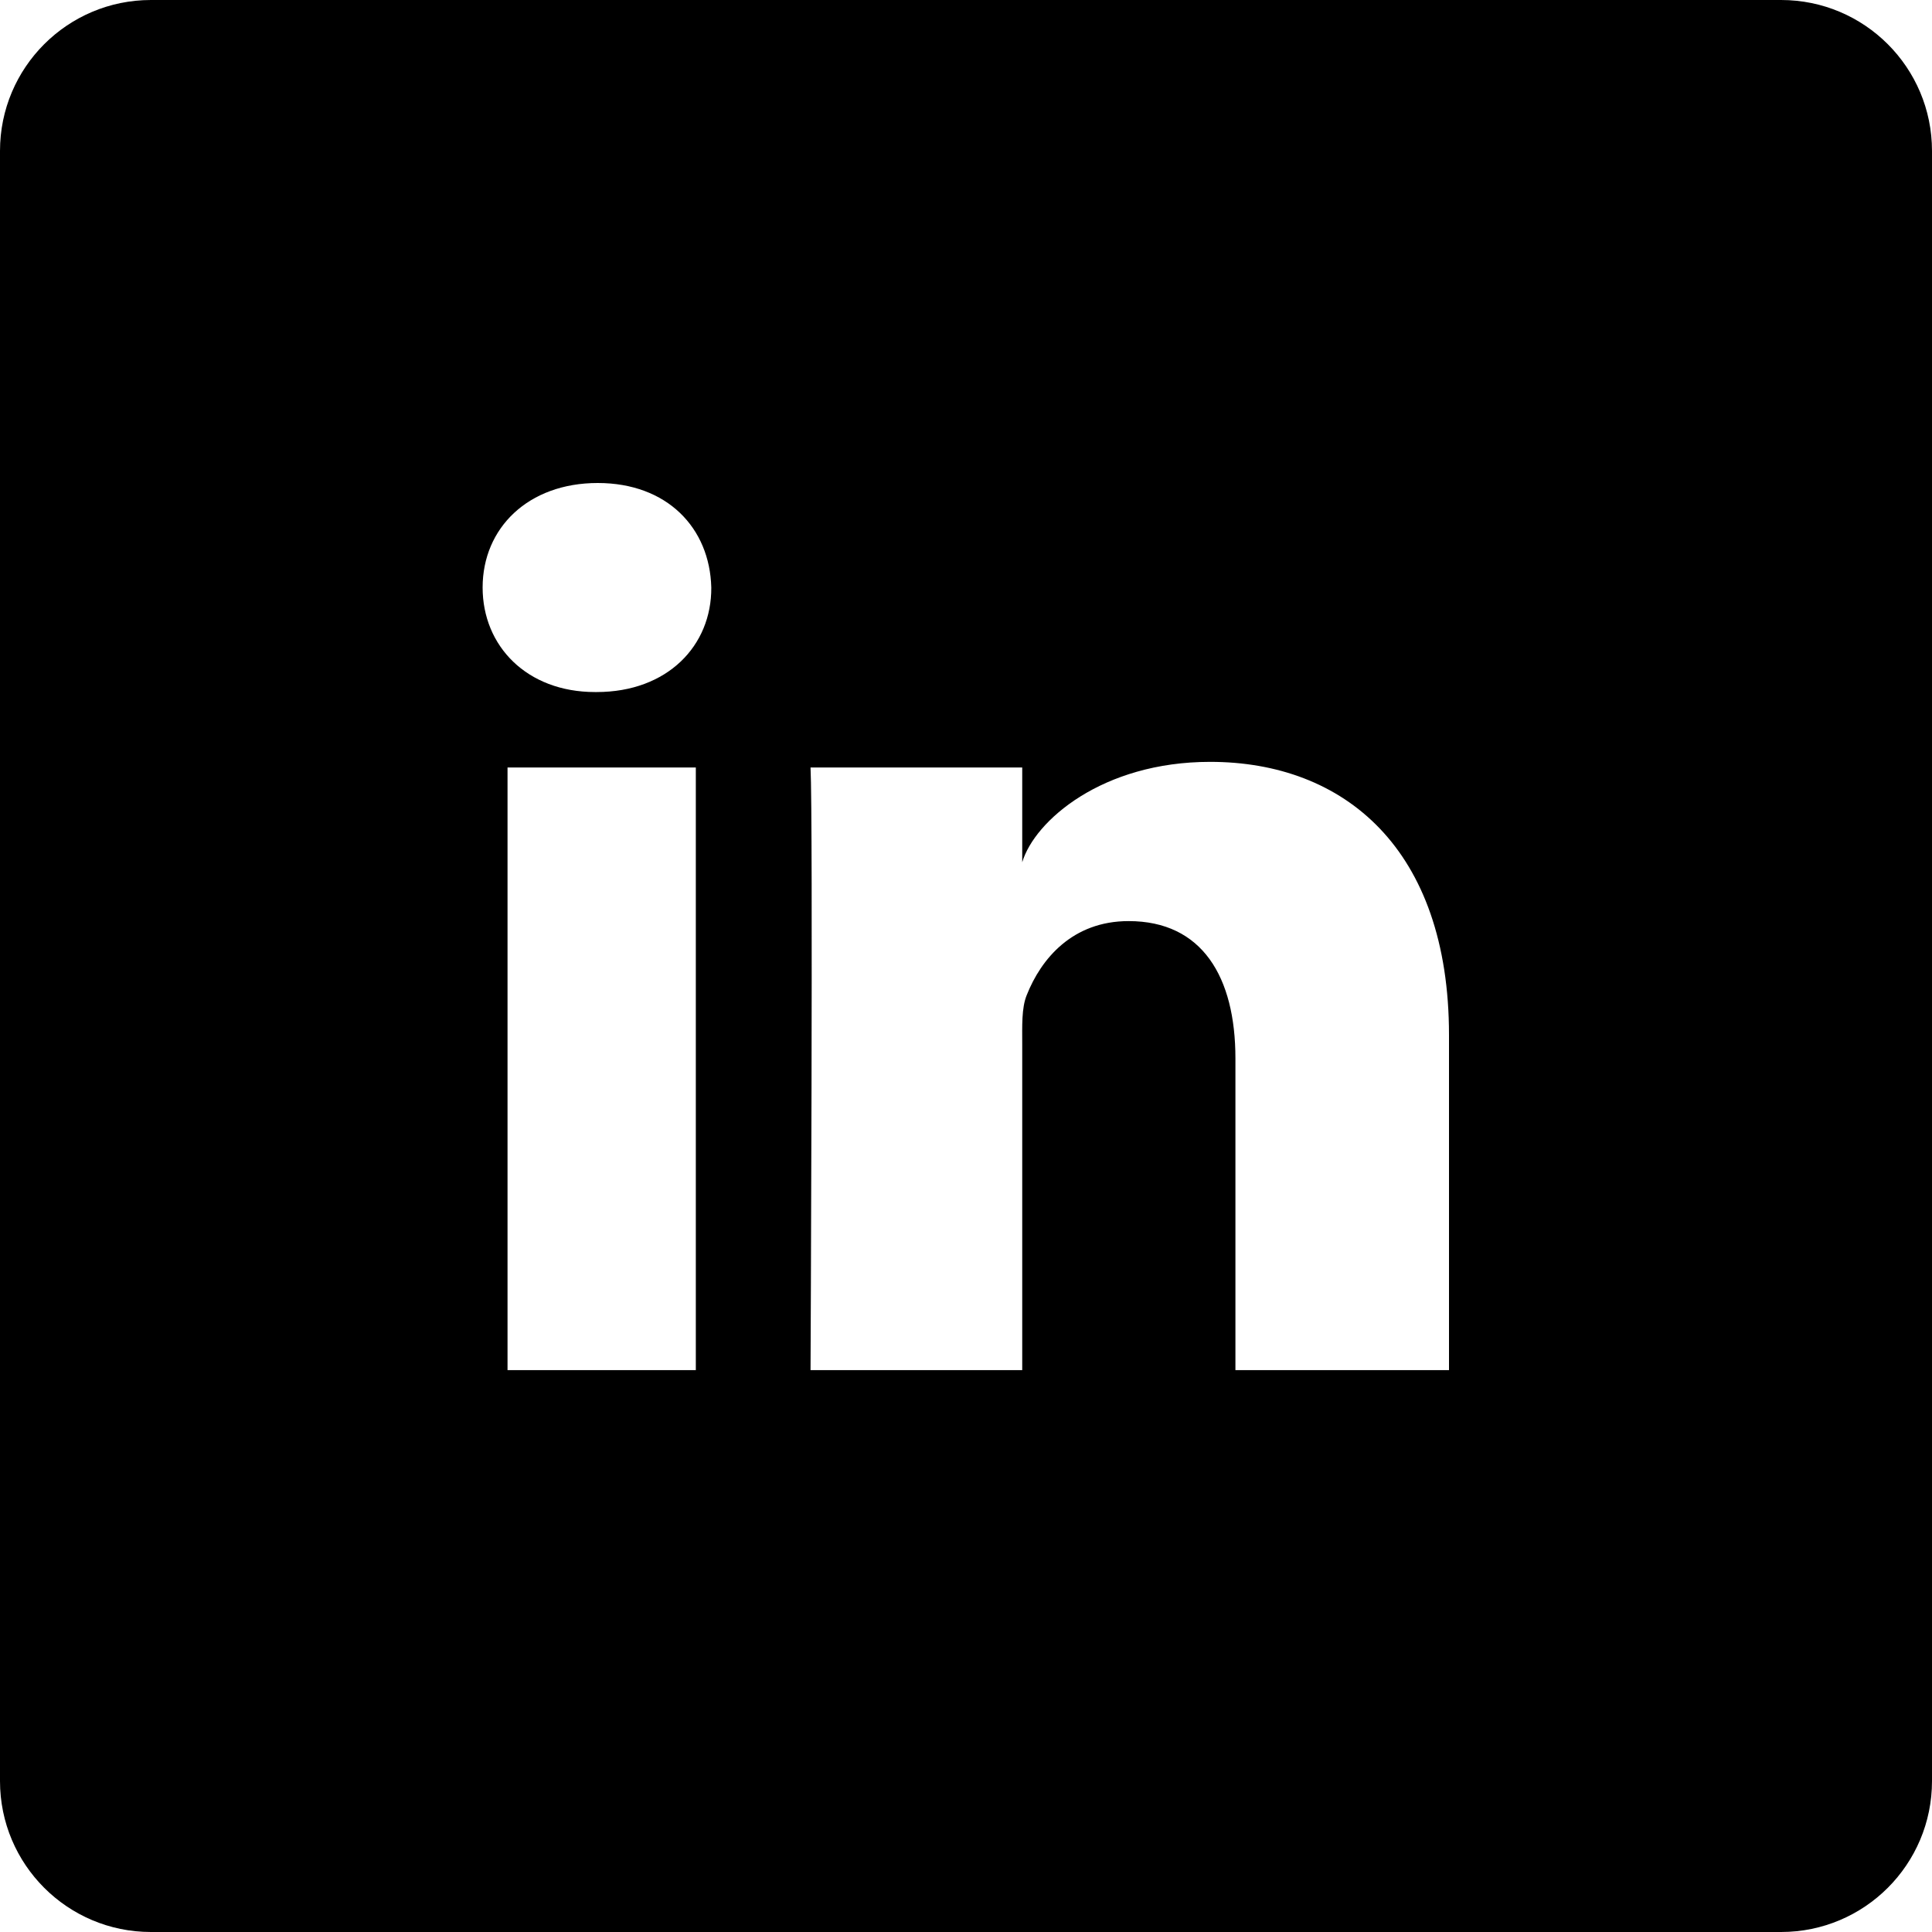
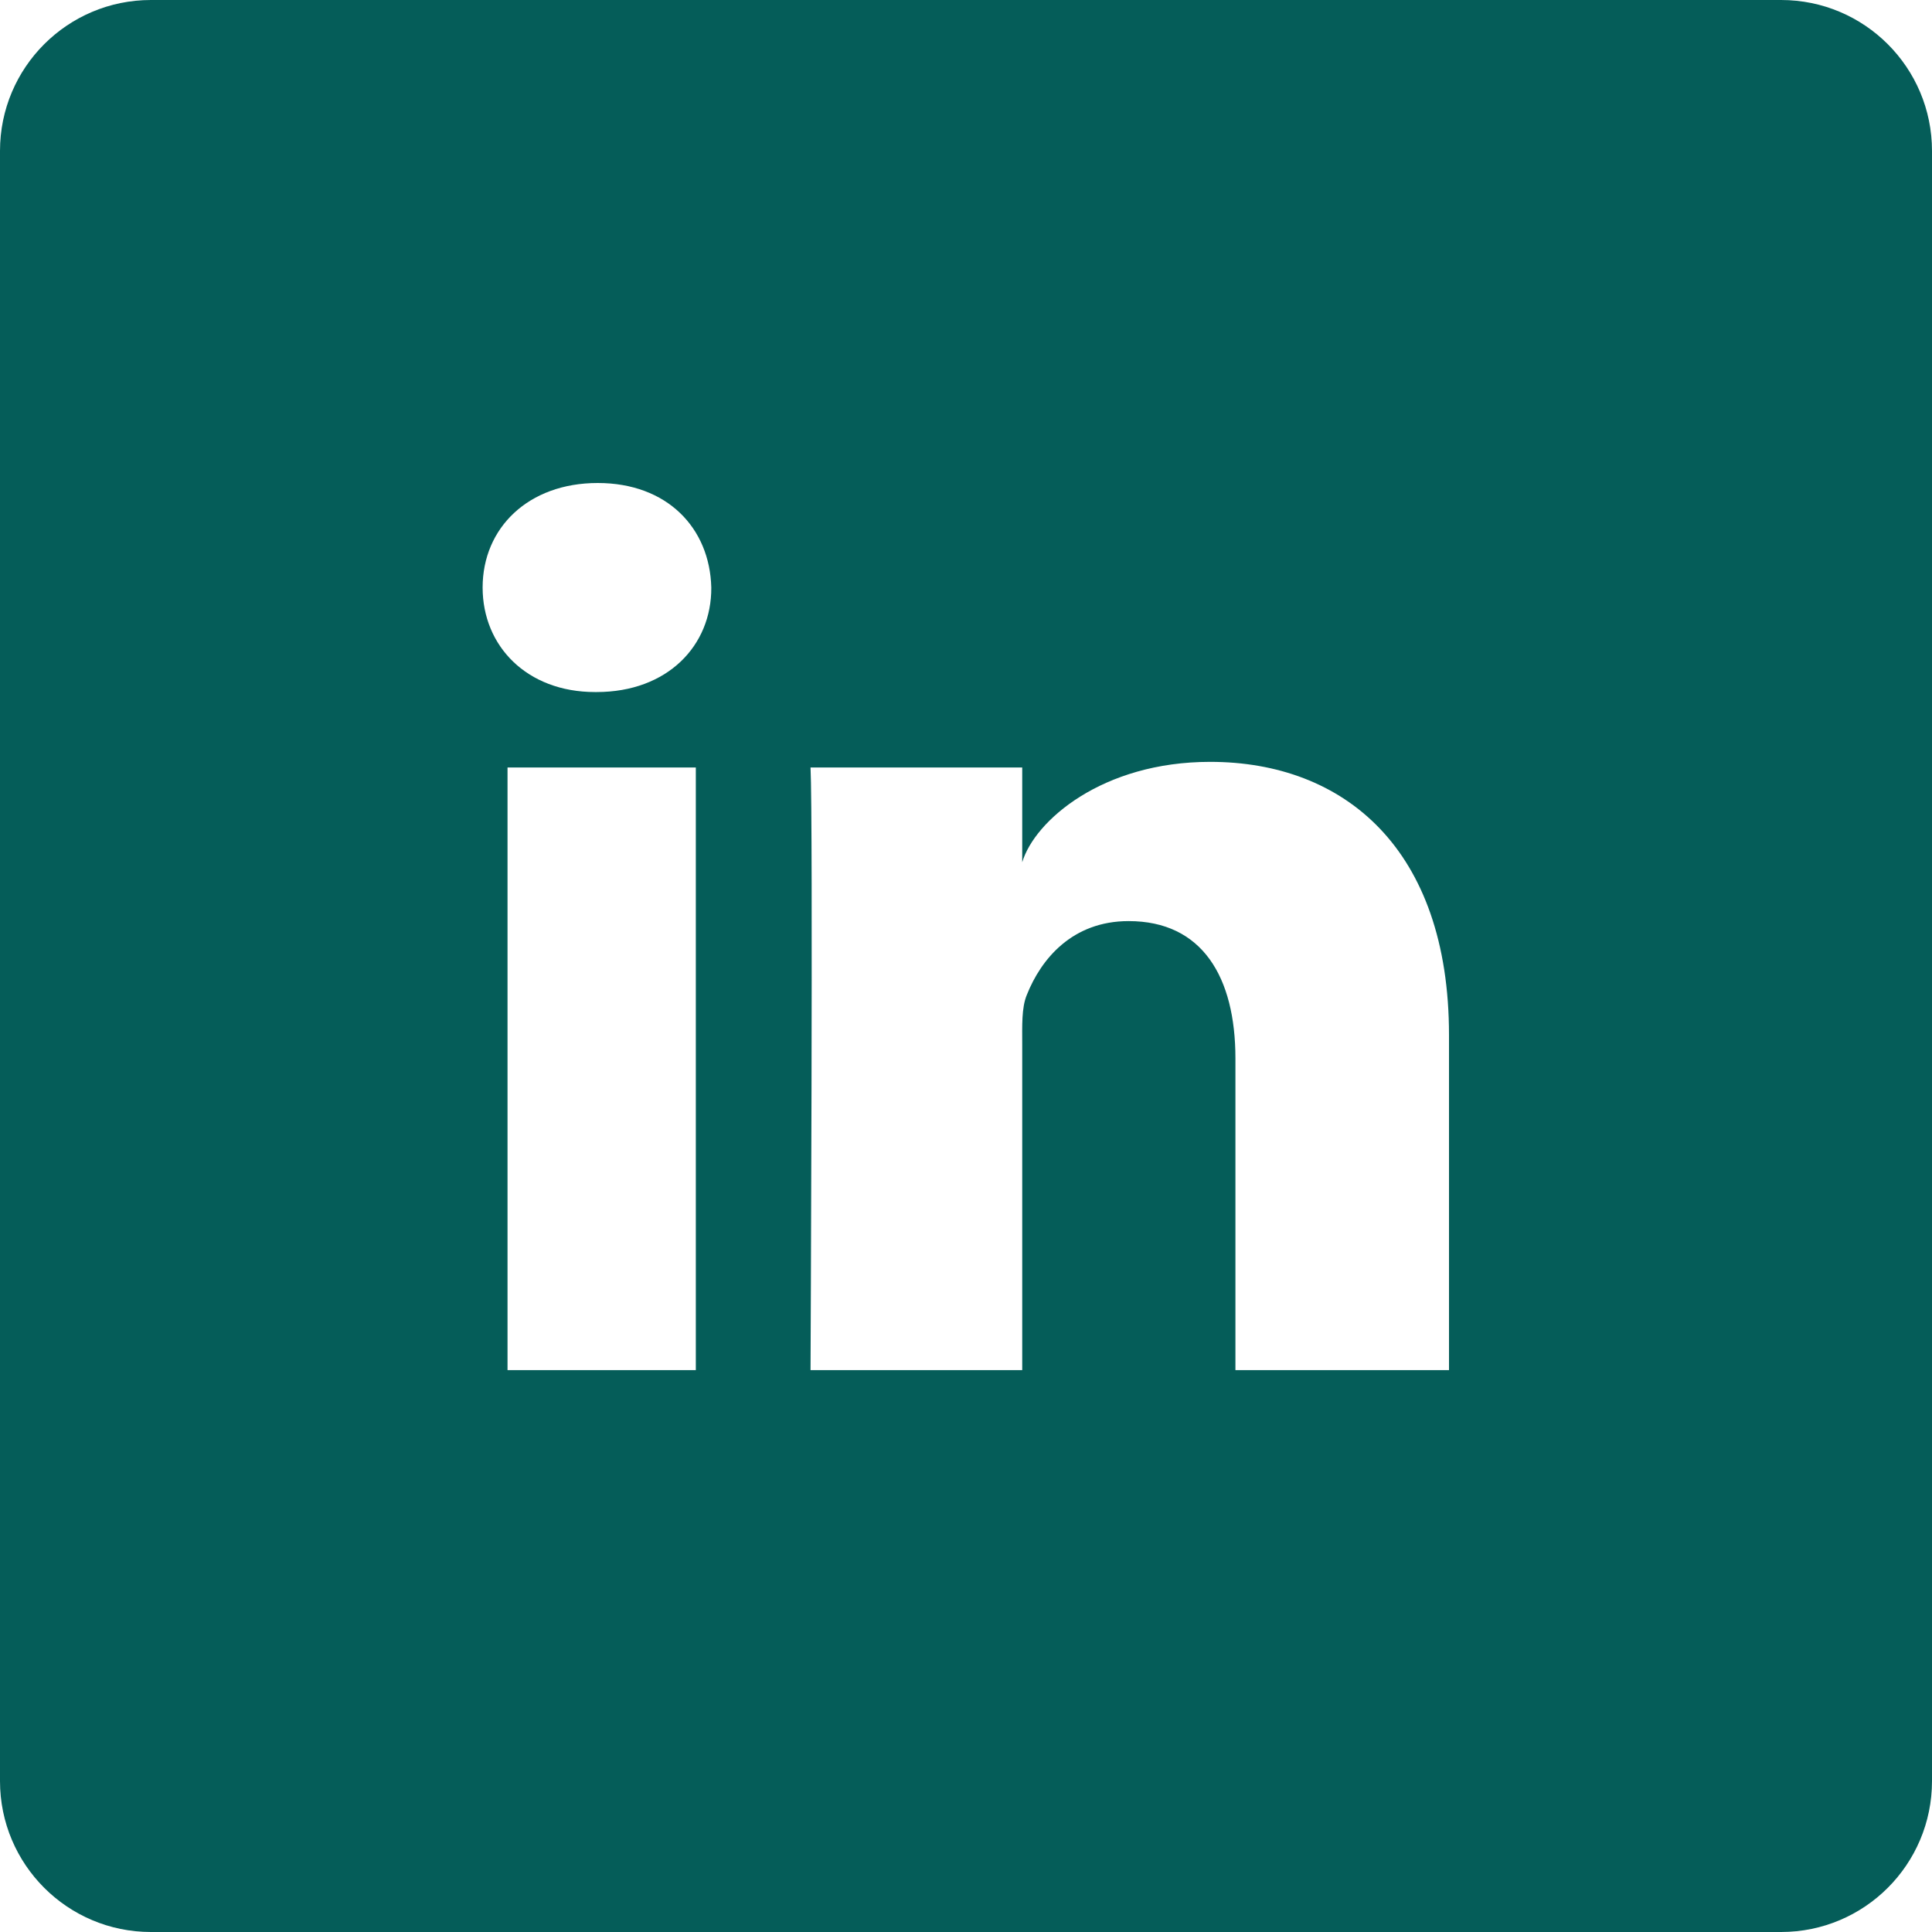
- <svg xmlns="http://www.w3.org/2000/svg" fill="#000000" height="800px" width="800px" version="1.1" id="Layer_1" viewBox="-143 145 512 512" xml:space="preserve">
-   <path d="M329,145h-432c-22.1,0-40,17.9-40,40v432c0,22.1,17.9,40,40,40h432c22.1,0,40-17.9,40-40V185C369,162.9,351.1,145,329,145z   M41.4,508.1H-8.5V348.4h49.9V508.1z M15.1,328.4h-0.4c-18.1,0-29.8-12.2-29.8-27.7c0-15.8,12.1-27.7,30.5-27.7  c18.4,0,29.7,11.9,30.1,27.7C45.6,316.1,33.9,328.4,15.1,328.4z M241,508.1h-56.6v-82.6c0-21.6-8.8-36.4-28.3-36.4  c-14.9,0-23.2,10-27,19.6c-1.4,3.4-1.2,8.2-1.2,13.1v86.3H71.8c0,0,0.7-146.4,0-159.7h56.1v25.1c3.3-11,21.2-26.6,49.8-26.6  c35.5,0,63.3,23,63.3,72.4V508.1z" />
+ <svg xmlns="http://www.w3.org/2000/svg" fill="#000000" height="800px" width="800px" version="1.1" id="Layer_1" viewBox="-143 145 512 512">
+   <path d="M329,145h-432c-22.1,0-40,17.9-40,40v432c0,22.1,17.9,40,40,40h432c22.1,0,40-17.9,40-40V185C369,162.9,351.1,145,329,145z M41.4,508.1H-8.5V348.4h49.9V508.1z M15.1,328.4h-0.4c-18.1,0-29.8-12.2-29.8-27.7c0-15.8,12.1-27.7,30.5-27.7 c18.4,0,29.7,11.9,30.1,27.7C45.6,316.1,33.9,328.4,15.1,328.4z M241,508.1h-56.6v-82.6c0-21.6-8.8-36.4-28.3-36.4 c-14.9,0-23.2,10-27,19.6c-1.4,3.4-1.2,8.2-1.2,13.1v86.3H71.8c0,0,0.7-146.4,0-159.7h56.1v25.1c3.3-11,21.2-26.6,49.8-26.6 c35.5,0,63.3,23,63.3,72.4V508.1z" style="fill: rgb(5, 93, 89);" />
</svg>
